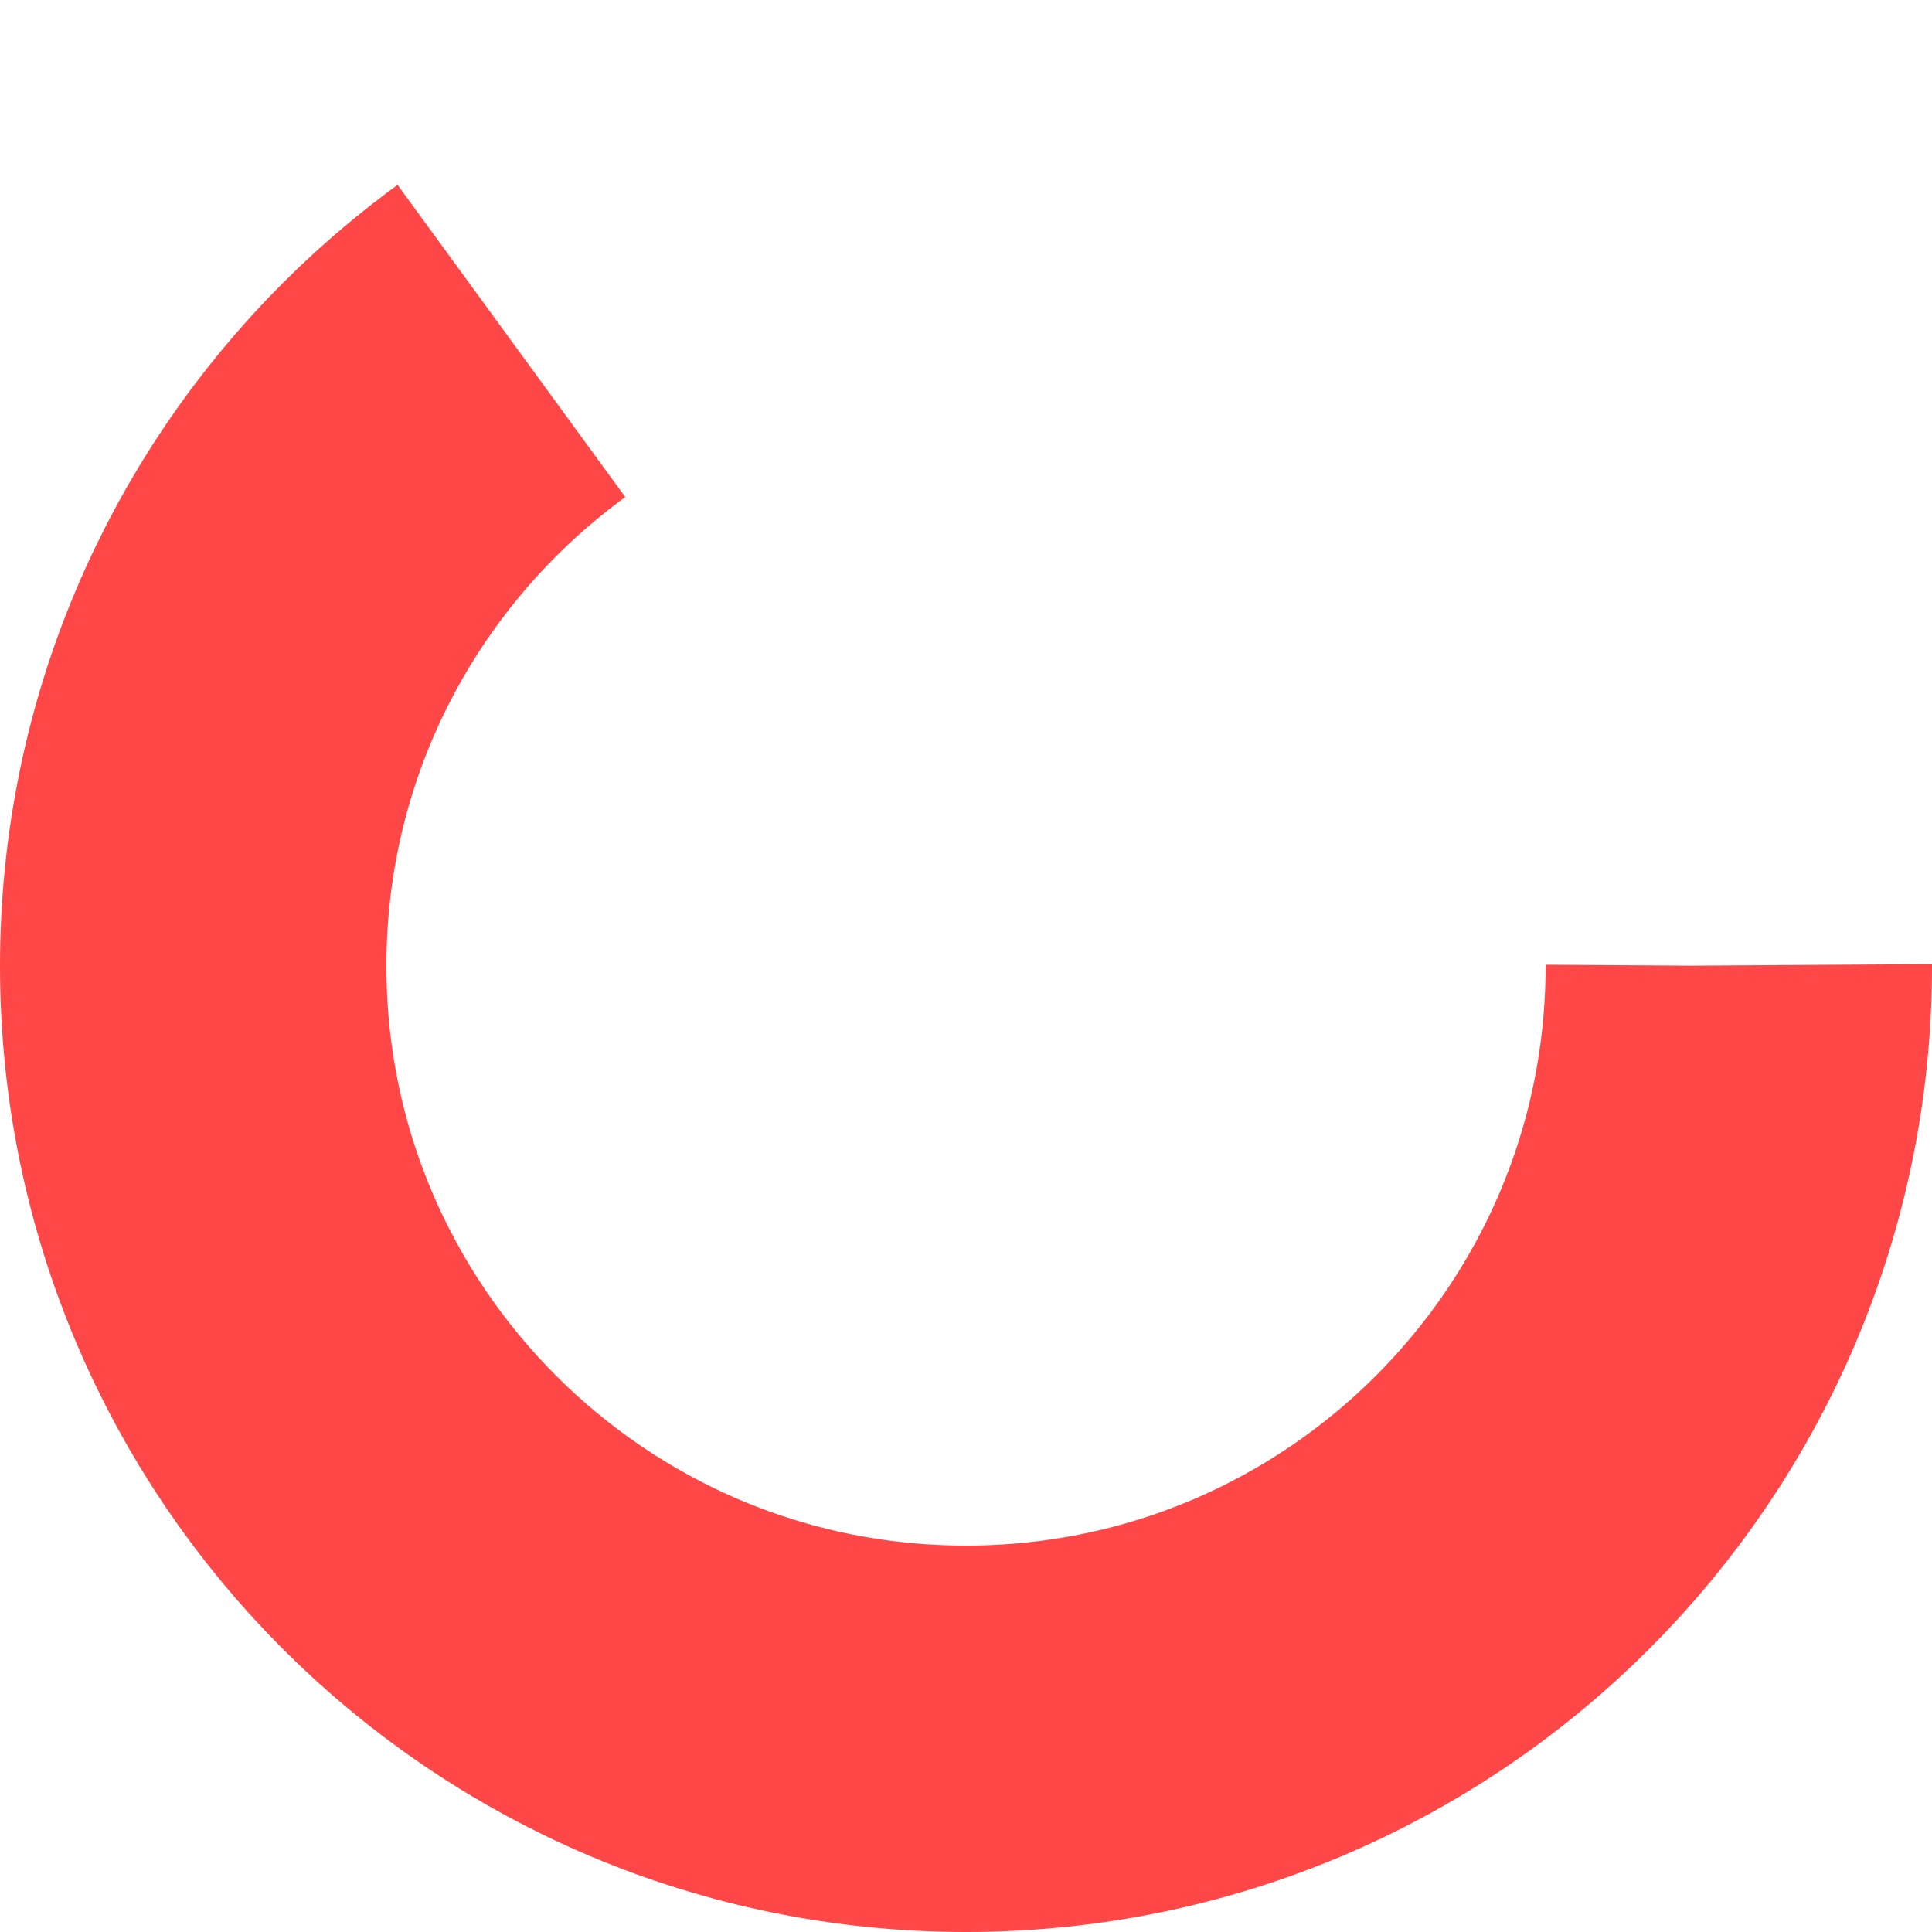
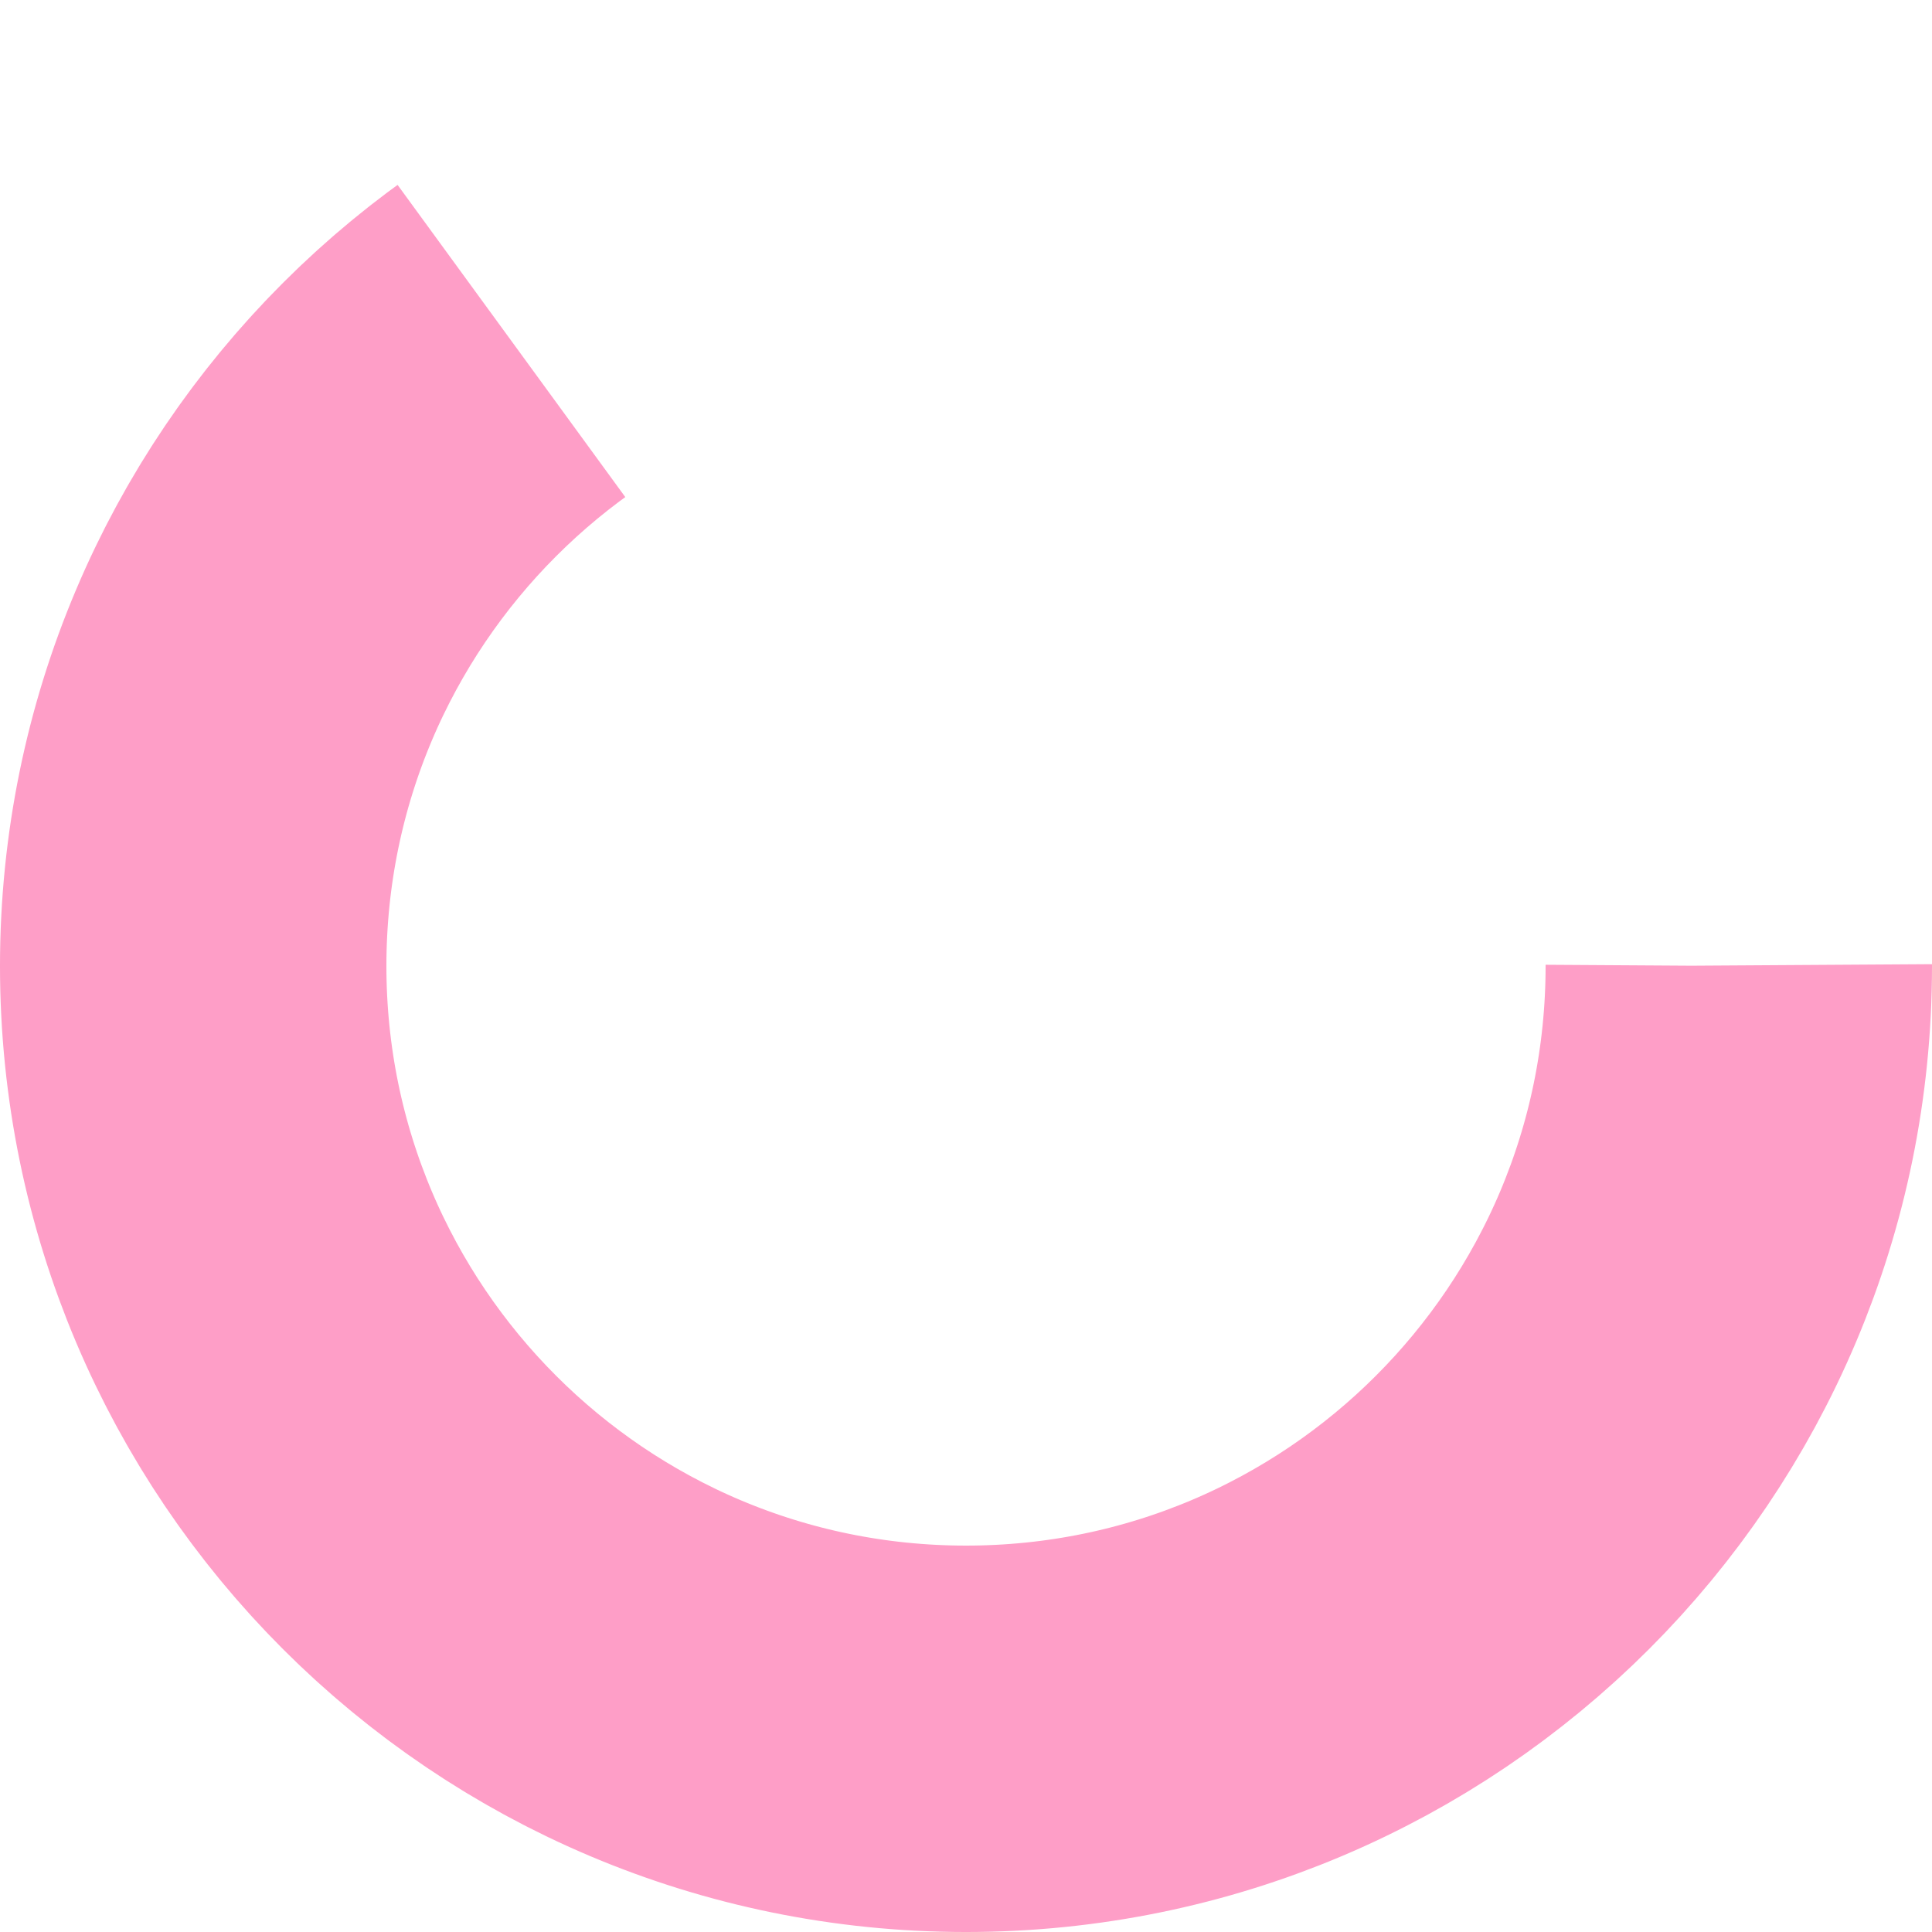
<svg xmlns="http://www.w3.org/2000/svg" width="26px" height="26px" viewBox="0 0 100 100" preserveAspectRatio="xMidYMid" class="uil-ring">
  <rect x="0" y="0" width="100" height="100" fill="none" class="bk" />
-   <circle cx="50" cy="50" r="40" stroke-dasharray="163.363 87.965" stroke="#ff4747" fill="none" stroke-width="20">
+   <circle cx="50" cy="50" r="40" stroke-dasharray="163.363 87.965" stroke="#fe9ec7" fill="none" stroke-width="20">
    <animateTransform attributeName="transform" type="rotate" values="0 50 50;180 50 50;360 50 50;" keyTimes="0;0.5;1" dur="1s" repeatCount="indefinite" begin="0s" />
  </circle>
</svg>
